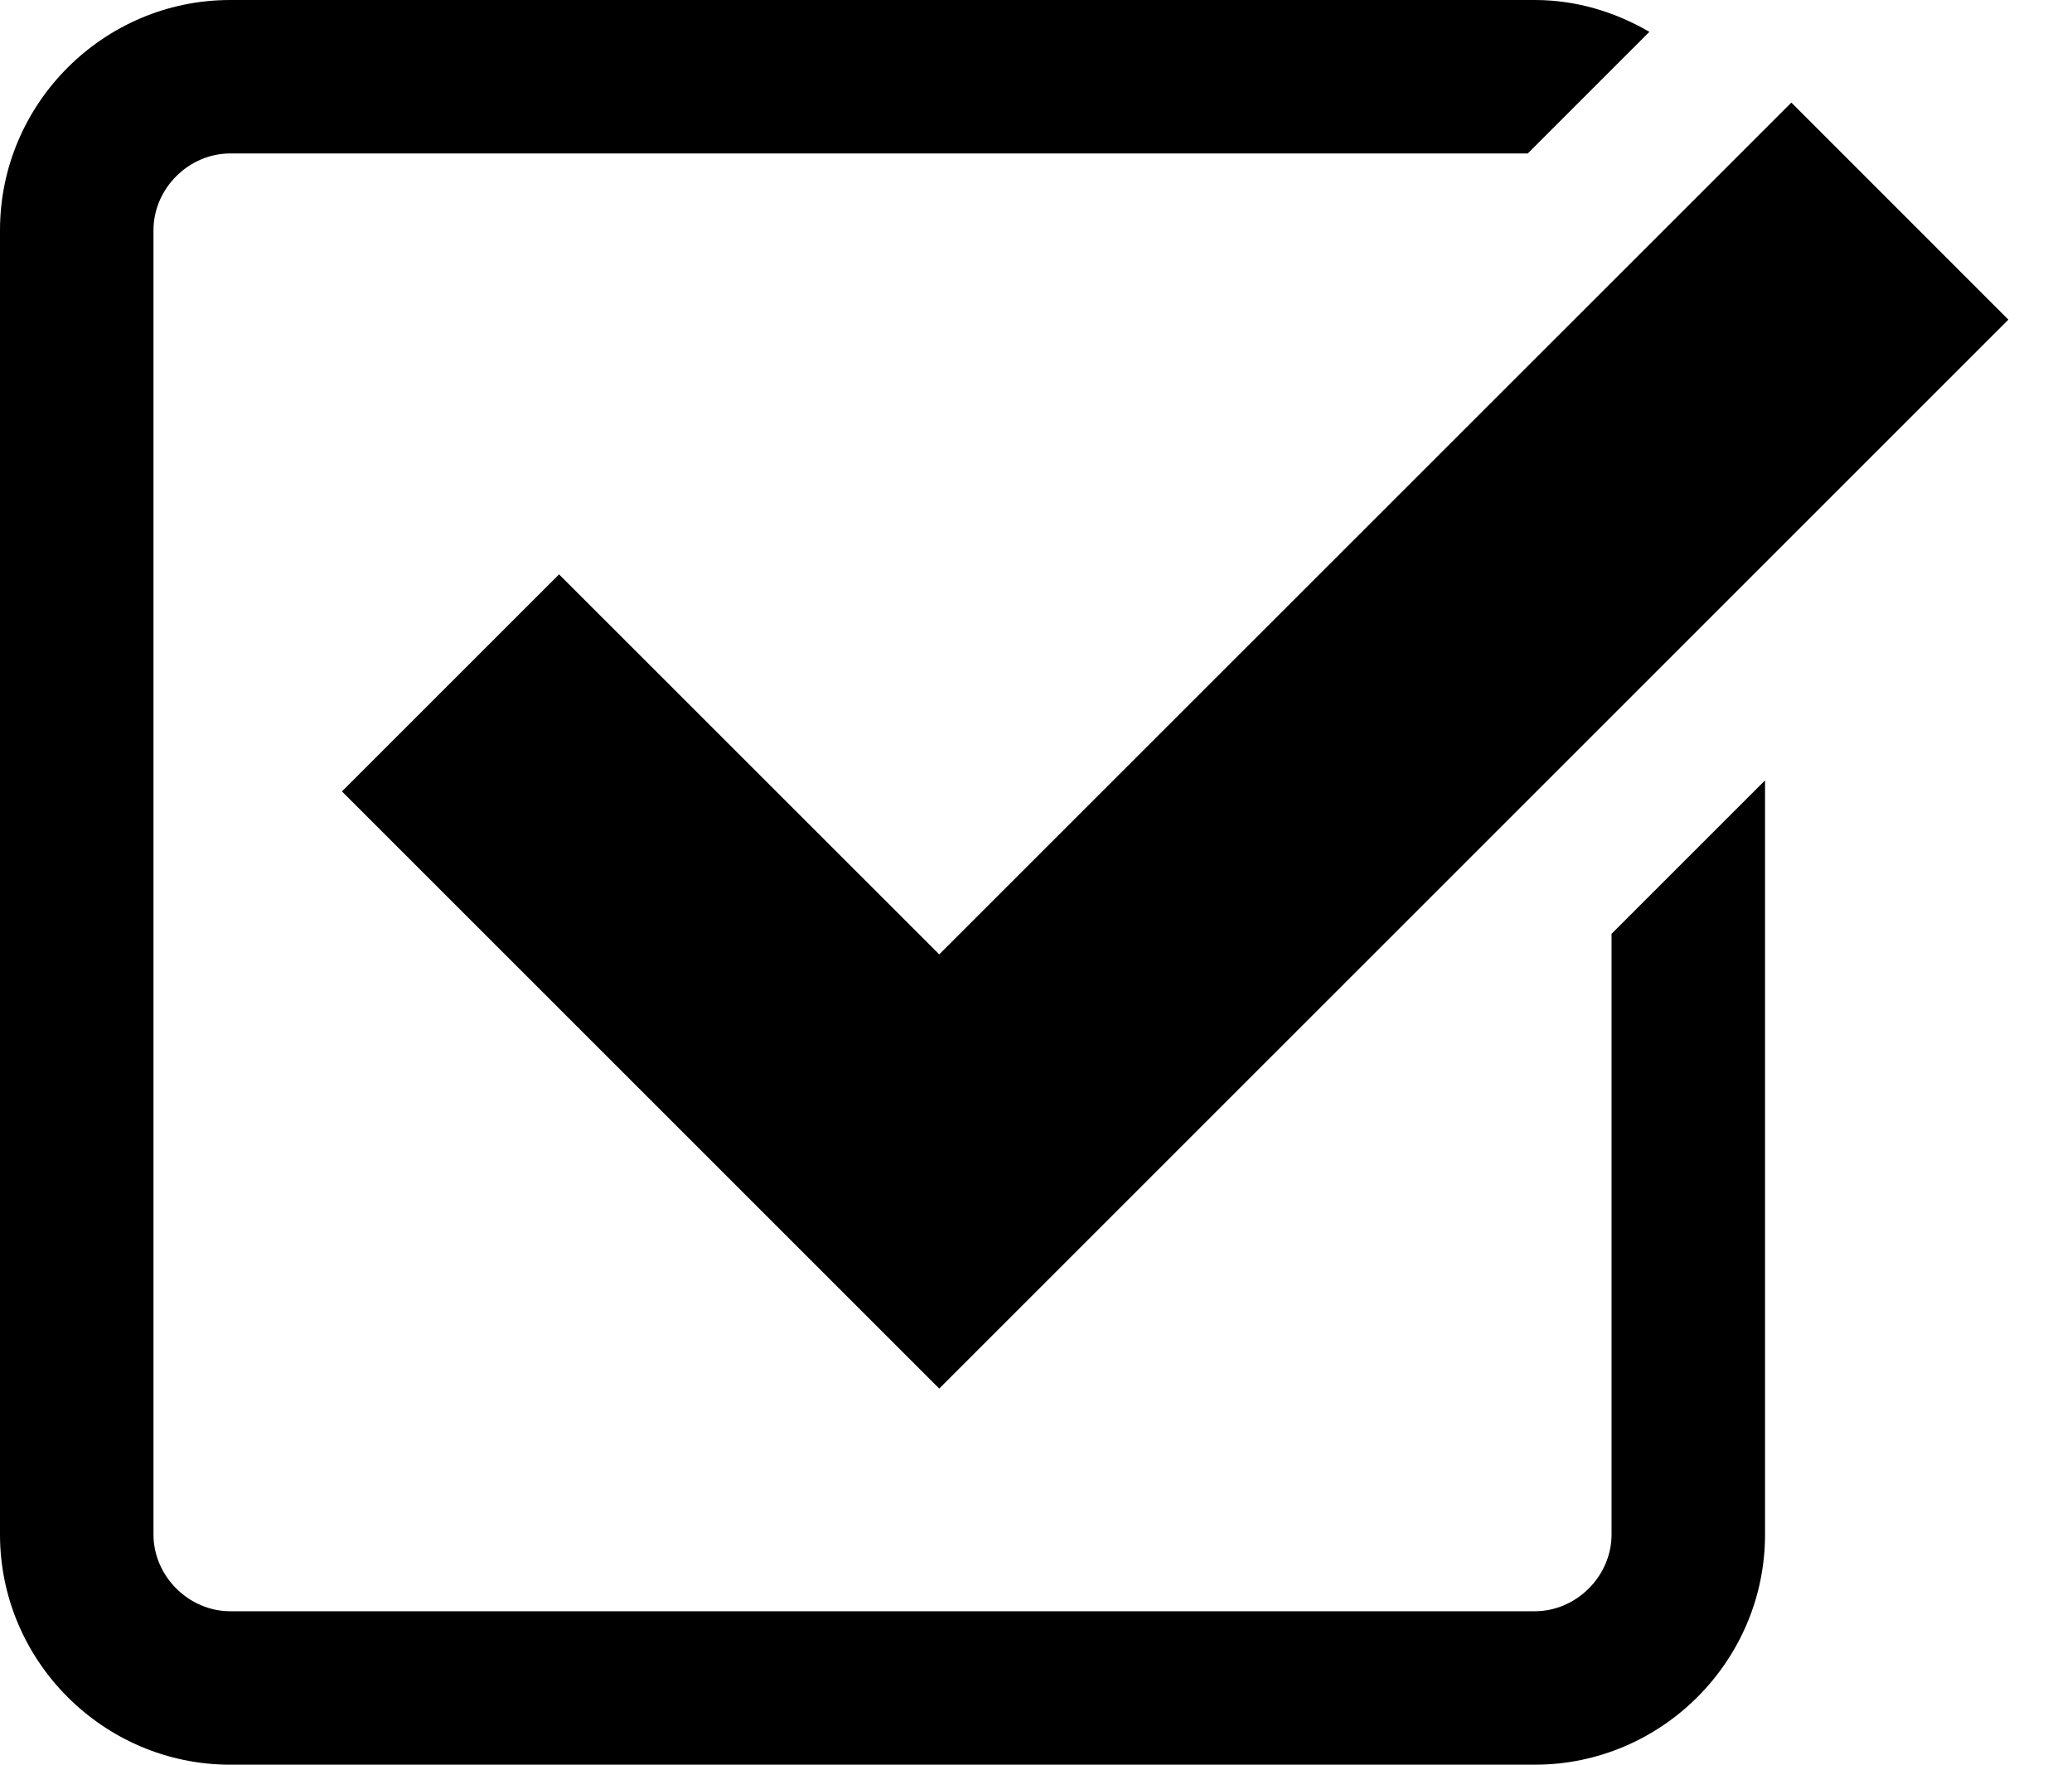
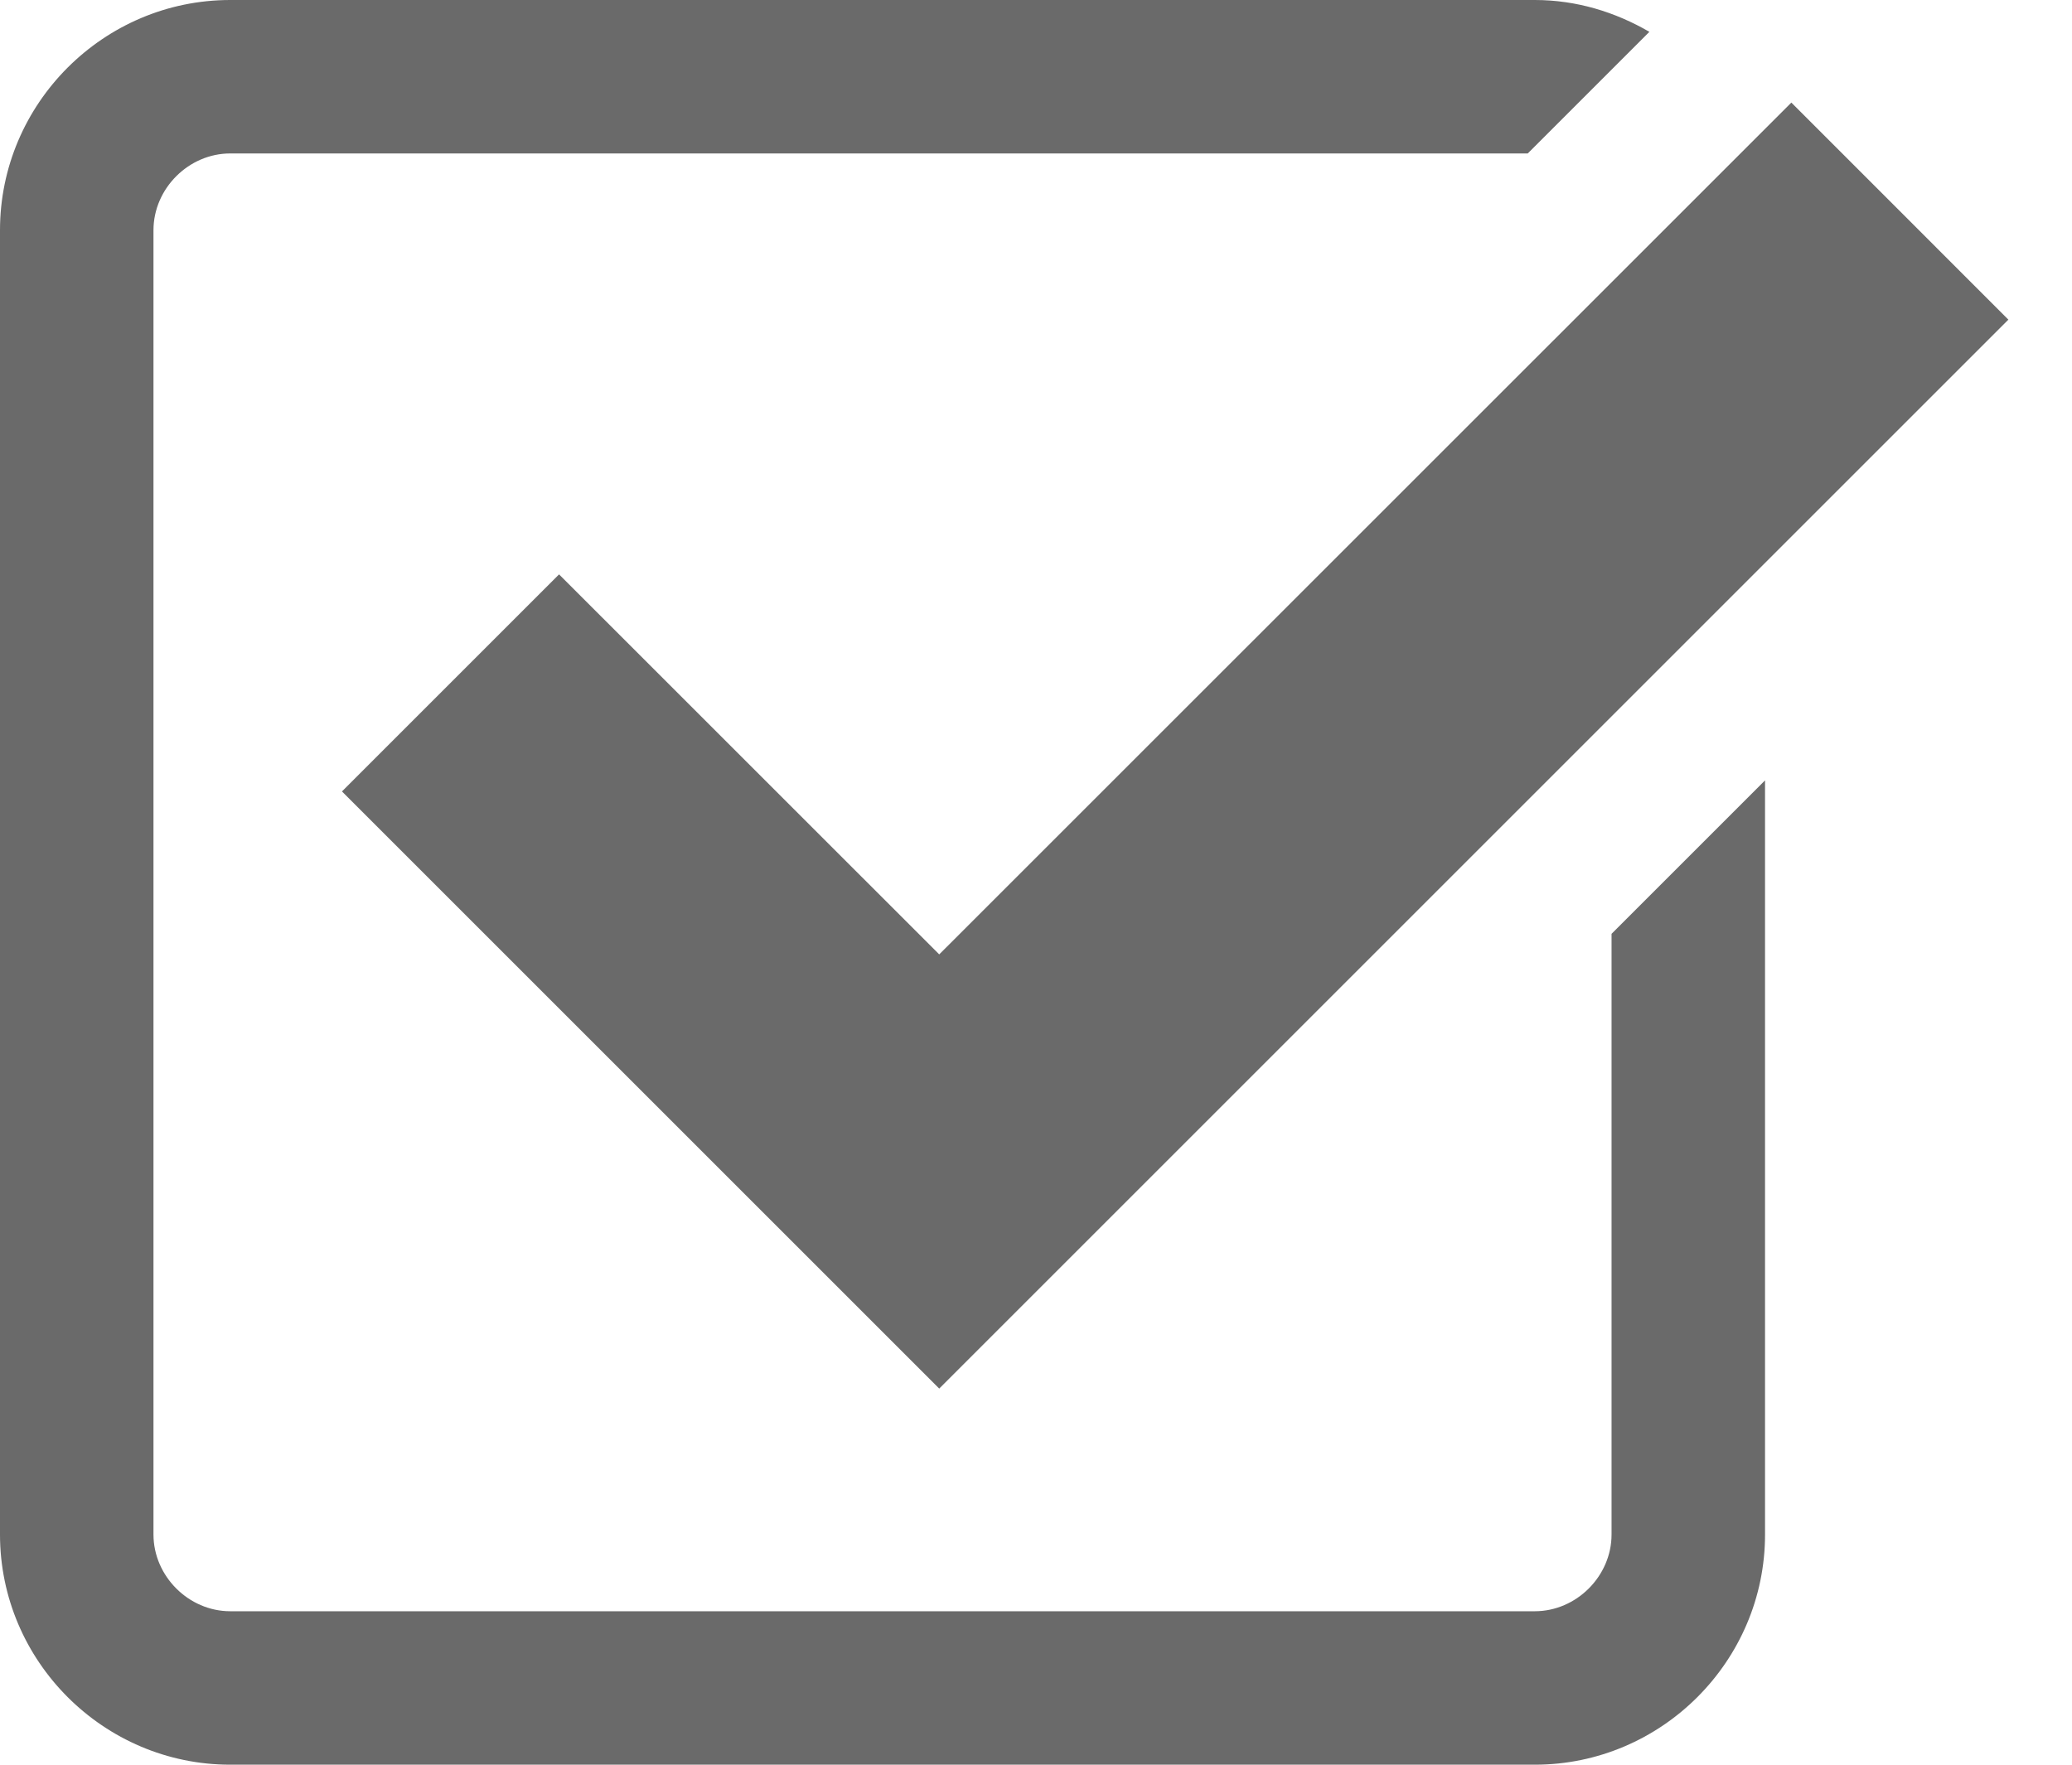
- <svg xmlns="http://www.w3.org/2000/svg" version="1.1" x="0px" y="0px" width="27px" height="23px" viewBox="0 0 27 23" enable-background="new 0 0 27 23" xml:space="preserve">
+ <svg xmlns="http://www.w3.org/2000/svg" version="1.1" x="0px" y="0px" width="27px" height="23px" viewBox="0 0 27 23" enable-background="new 0 0 27 23" xml:space="preserve" fill="#6a6a6a">
  <g id="Layer_1">
- </g>
+     <path fill="#6a6a6a" />
+   </g>
  <g id="Layer_2">
    <g>
      <polygon points="7.285,7.486 4.456,10.315 12.239,18.098 26.171,4.166 23.343,1.337 12.239,12.439   " />
      <path d="M21,20c0,0.542-0.458,1-1,1H3c-0.542,0-1-0.458-1-1V3c0-0.542,0.458-1,1-1h16.908l1.585-1.585C21.051,0.158,20.545,0,20,0    H3C1.35,0,0,1.35,0,3v17c0,1.65,1.35,3,3,3h17c1.65,0,3-1.35,3-3v-9.829l-2,2V20z" />
    </g>
  </g>
</svg>
